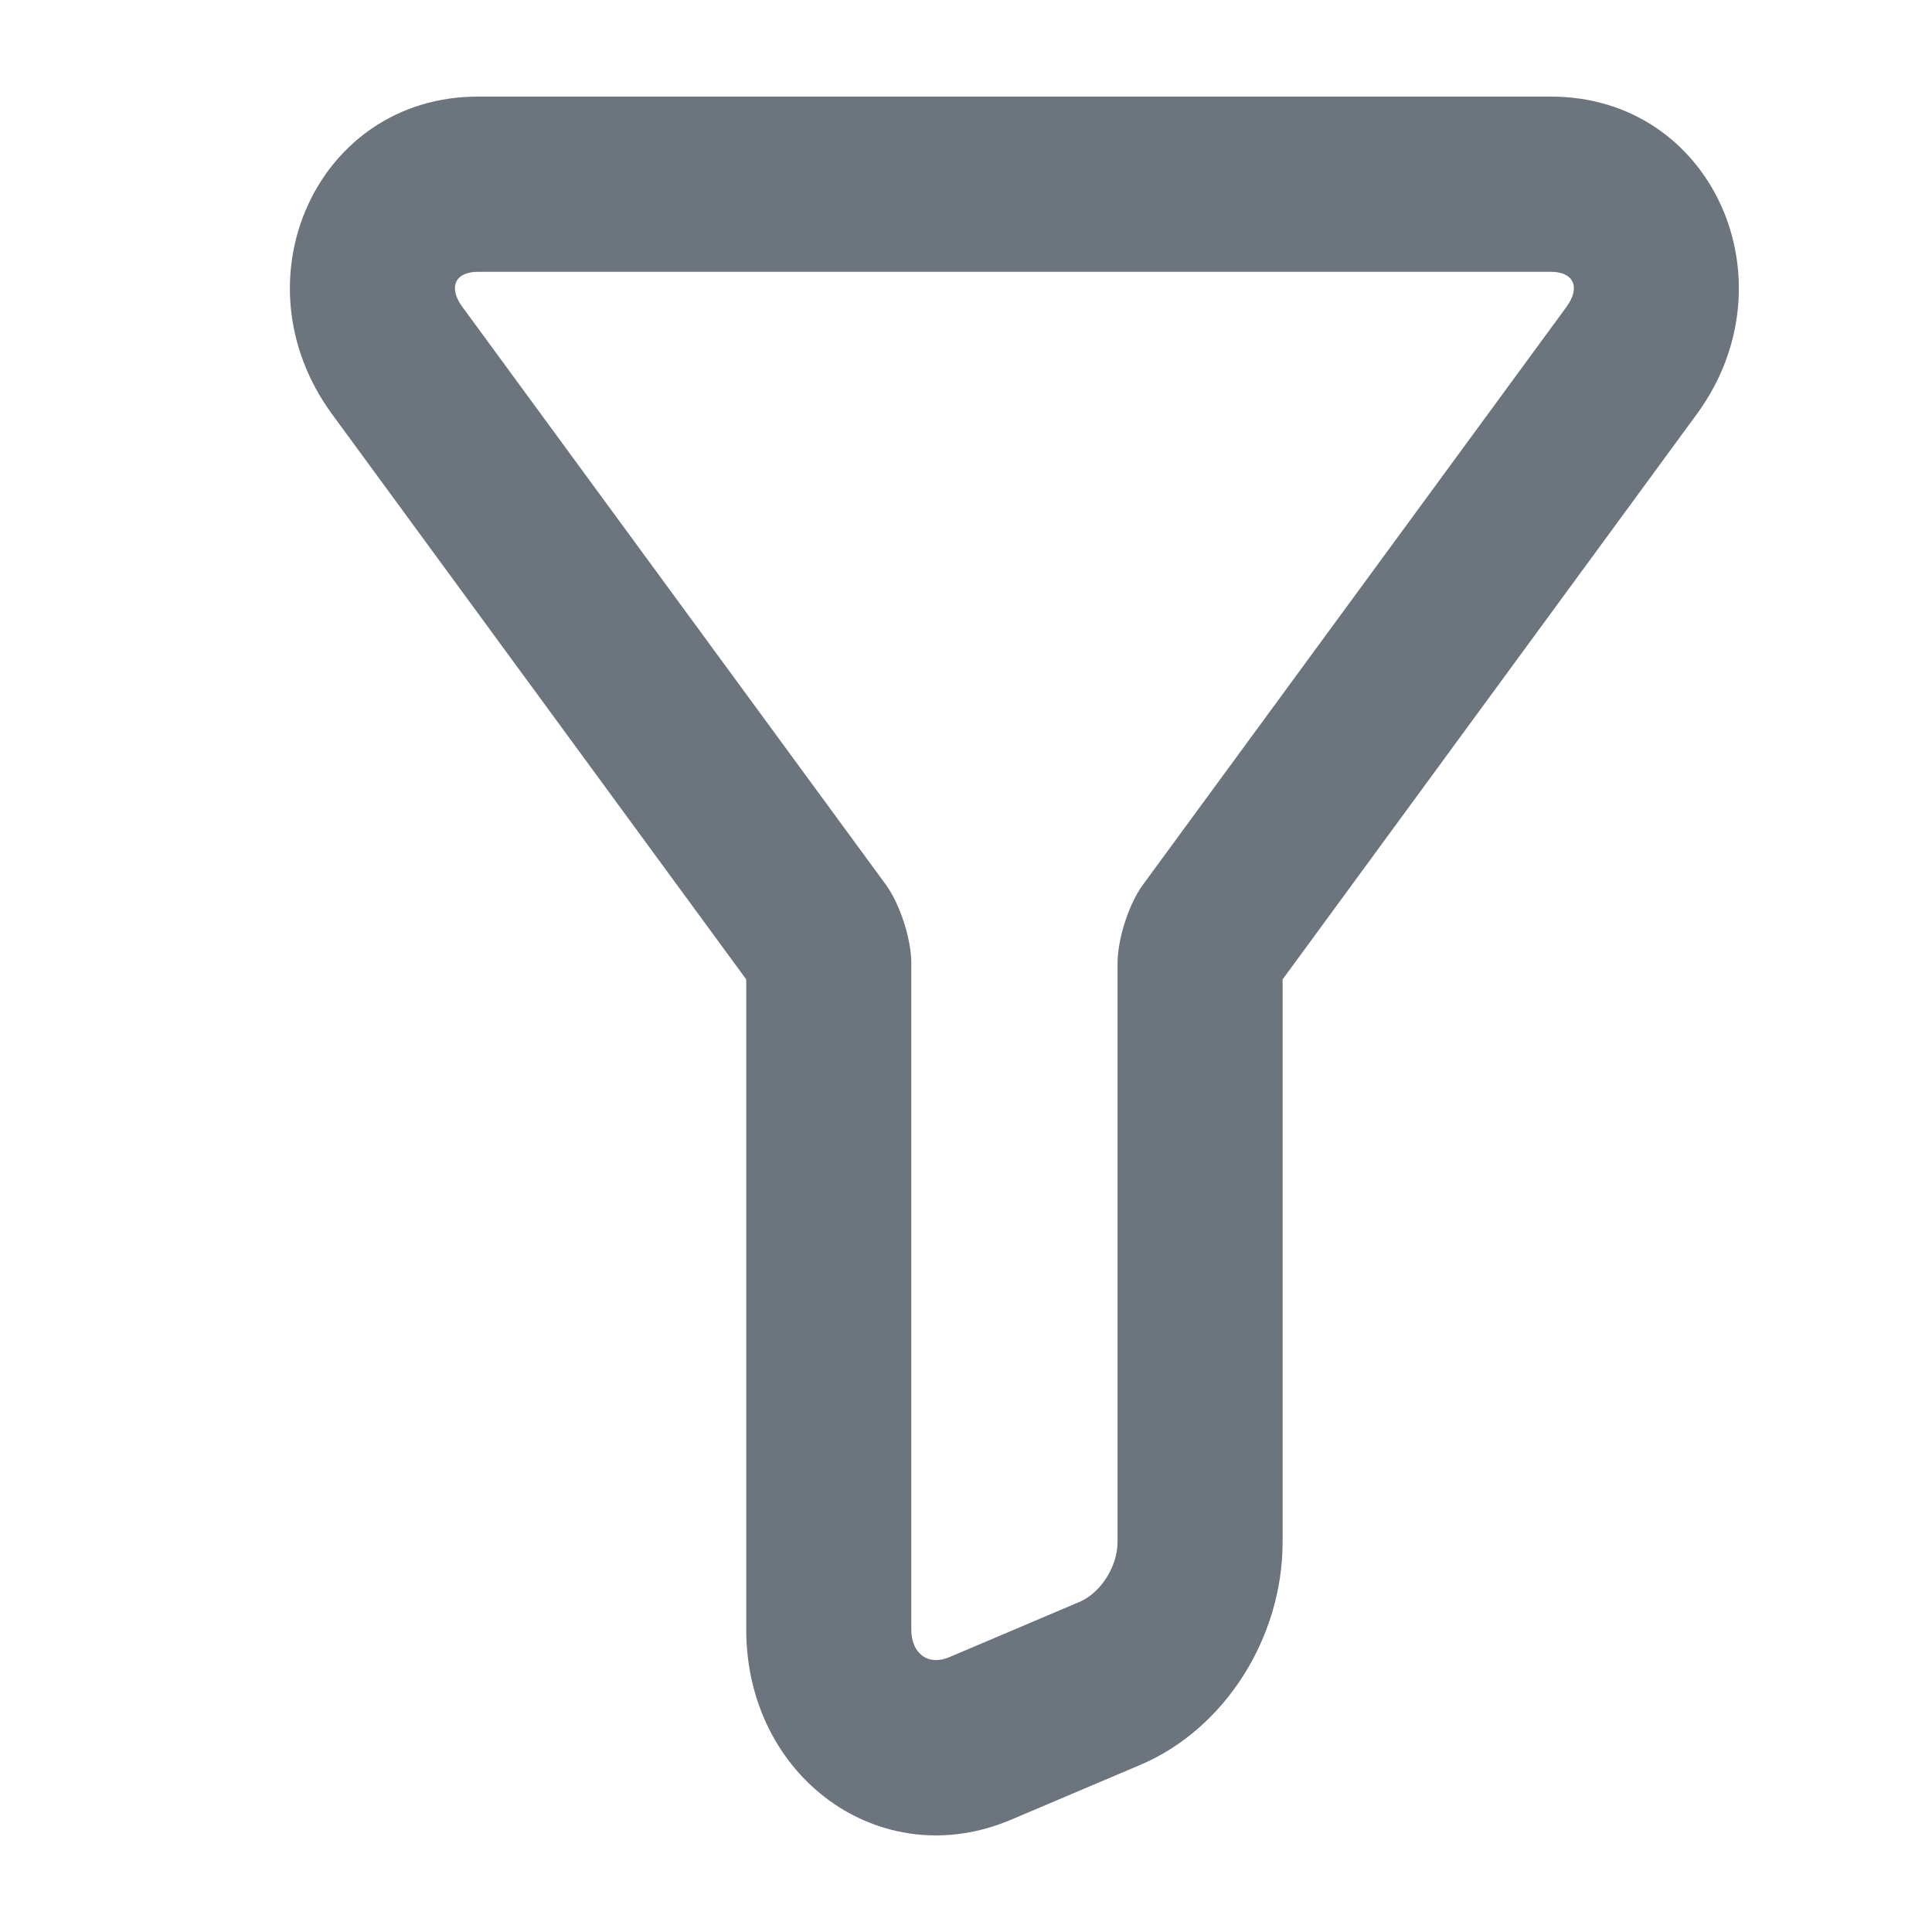
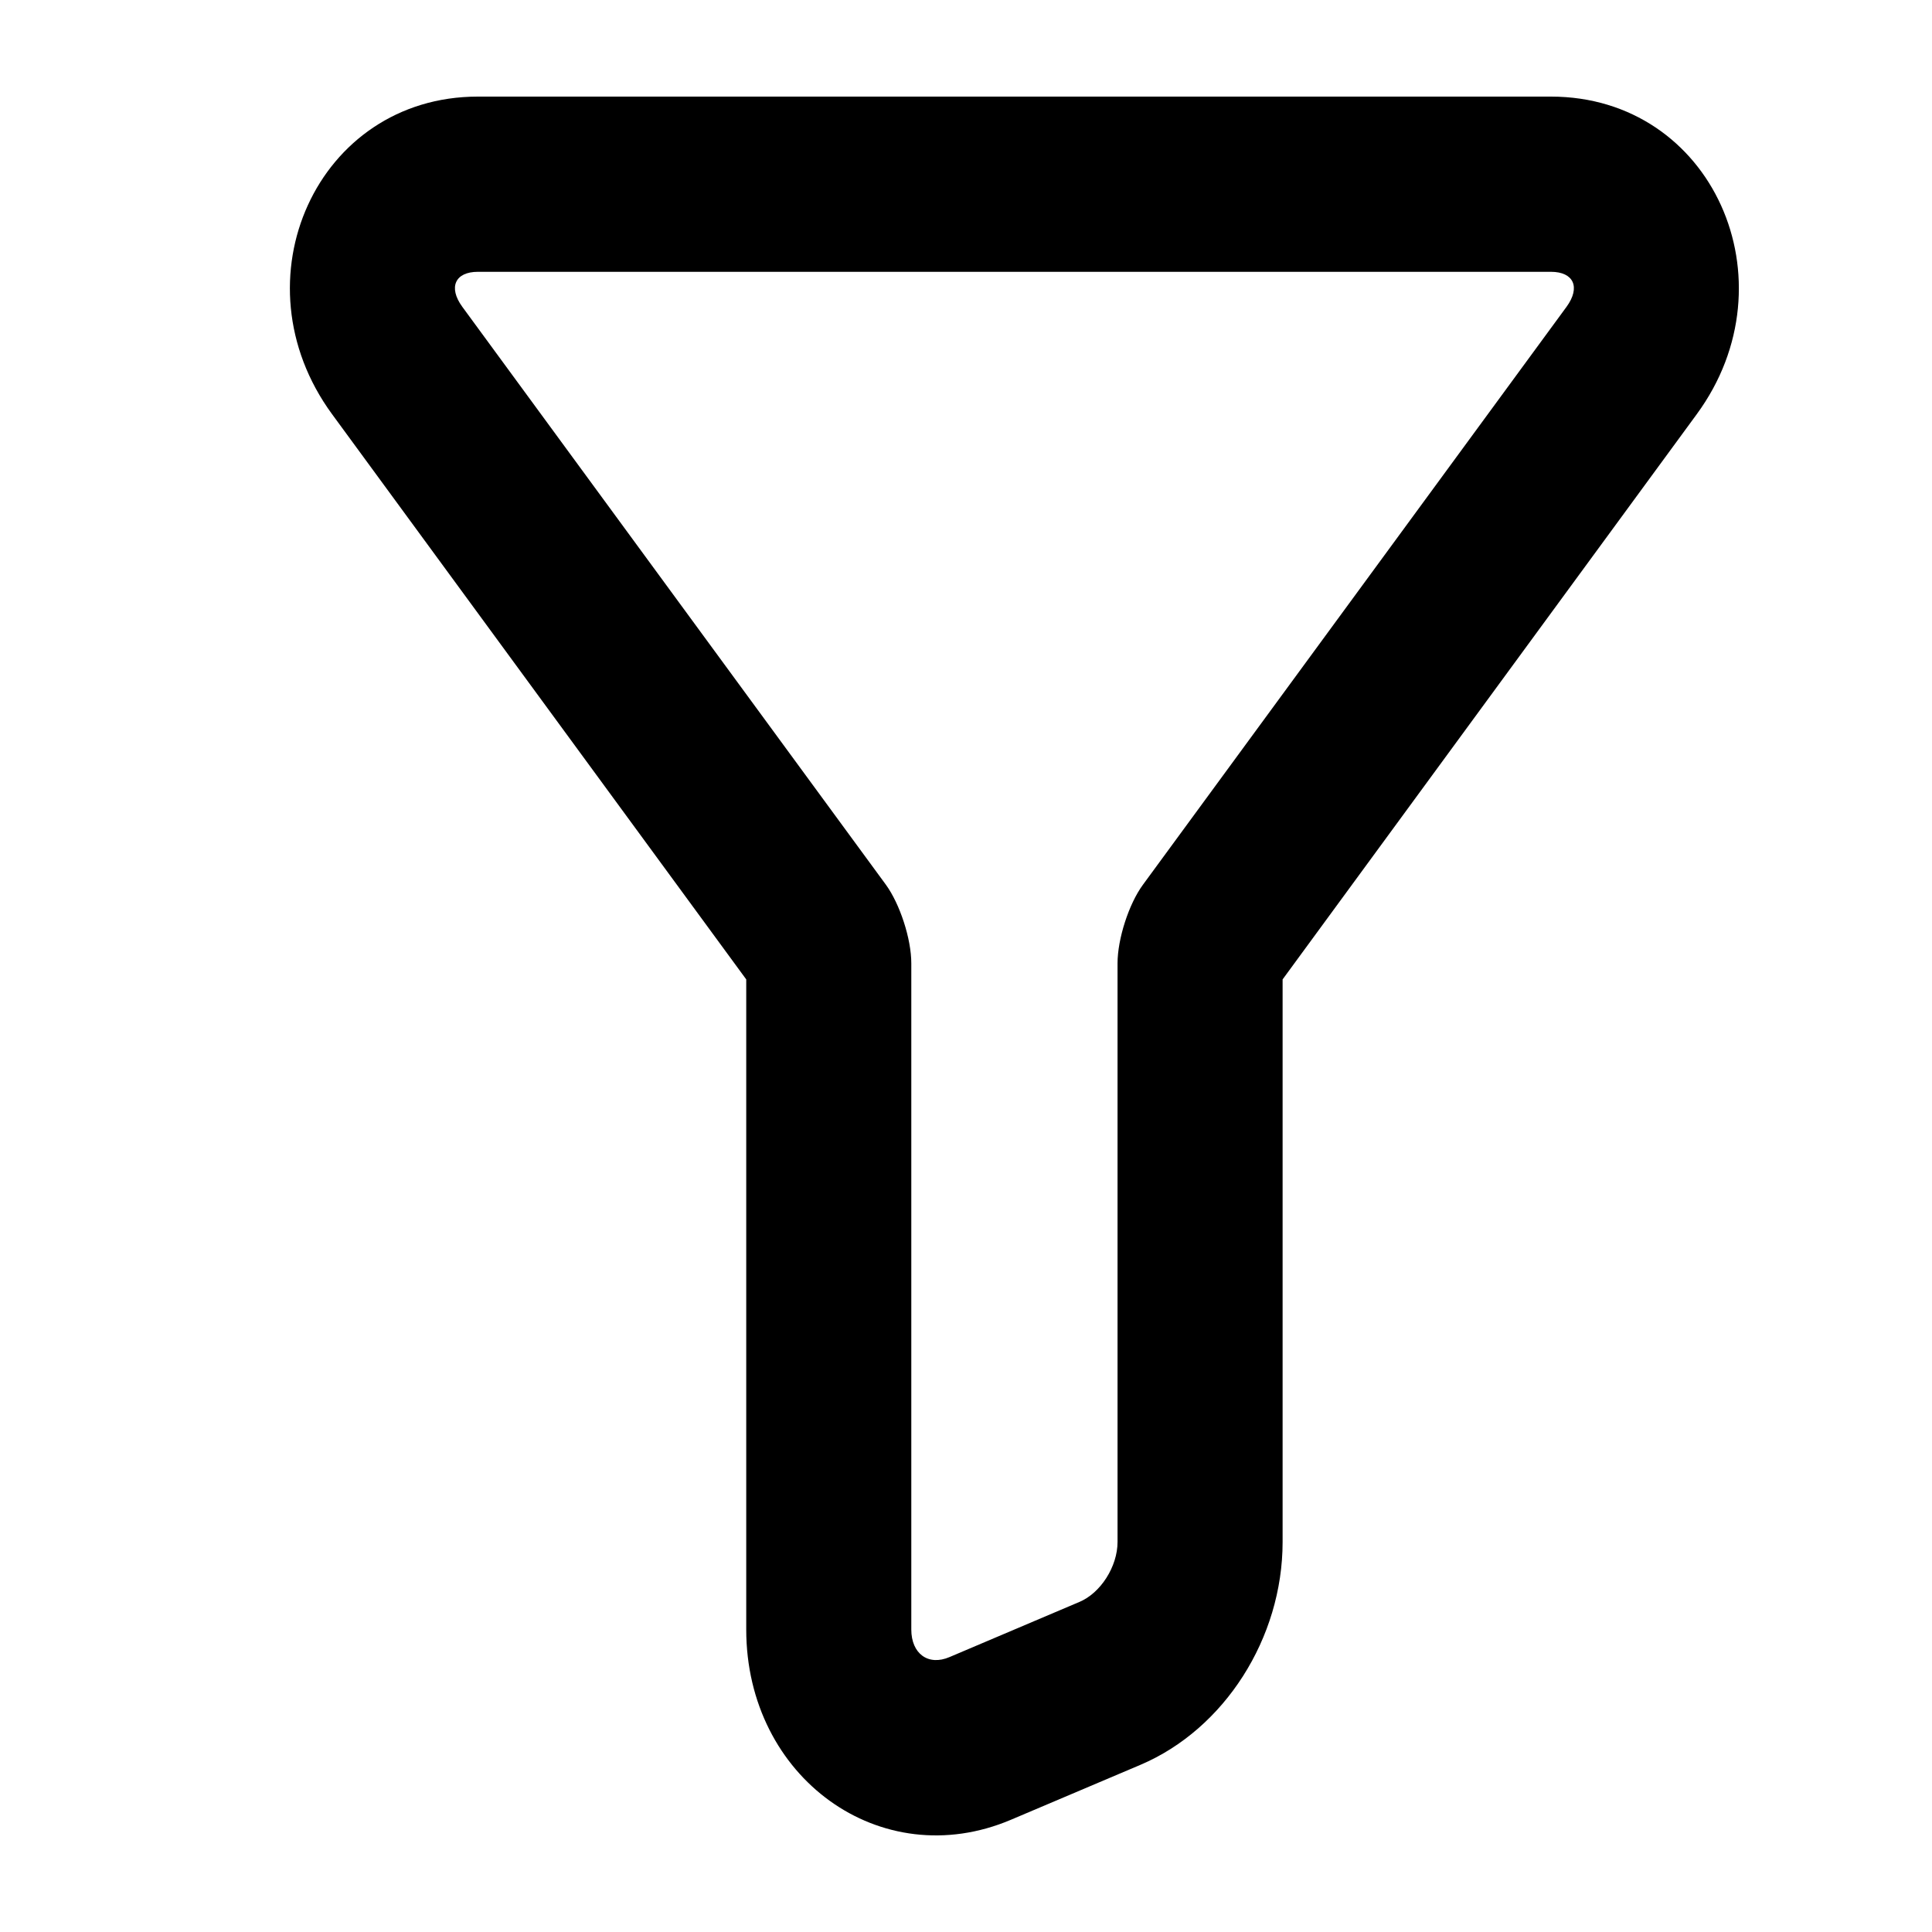
<svg xmlns="http://www.w3.org/2000/svg" width="16" height="16" viewBox="0 0 16 16" fill="none">
-   <path d="M9.255 7.977C9.255 7.777 9.348 7.486 9.466 7.326L12.974 2.54C13.09 2.38 13.034 2.251 12.844 2.251H3.958C3.769 2.251 3.711 2.379 3.828 2.54L7.336 7.326C7.452 7.485 7.547 7.775 7.547 7.977V13.495C7.547 13.695 7.687 13.799 7.864 13.723L8.938 13.267C9.114 13.194 9.255 12.974 9.255 12.77L9.255 7.977ZM10.622 12.77C10.622 13.568 10.139 14.32 9.446 14.615L8.371 15.071C7.294 15.527 6.18 14.721 6.18 13.495V8.111L2.75 3.43C1.937 2.32 2.627 0.8 3.957 0.8H12.844C14.183 0.8 14.86 2.327 14.052 3.43L10.622 8.111L10.622 12.77Z" fill="#6C747D" />
+   <path d="M9.255 7.977C9.255 7.777 9.348 7.486 9.466 7.326L12.974 2.54C13.09 2.38 13.034 2.251 12.844 2.251H3.958C3.769 2.251 3.711 2.379 3.828 2.54L7.336 7.326C7.452 7.485 7.547 7.775 7.547 7.977V13.495C7.547 13.695 7.687 13.799 7.864 13.723L8.938 13.267C9.114 13.194 9.255 12.974 9.255 12.77L9.255 7.977ZM10.622 12.77C10.622 13.568 10.139 14.32 9.446 14.615L8.371 15.071C7.294 15.527 6.18 14.721 6.18 13.495V8.111L2.75 3.43C1.937 2.32 2.627 0.8 3.957 0.8H12.844C14.183 0.8 14.86 2.327 14.052 3.43L10.622 8.111L10.622 12.77Z" fill="currentColor" />
</svg>
